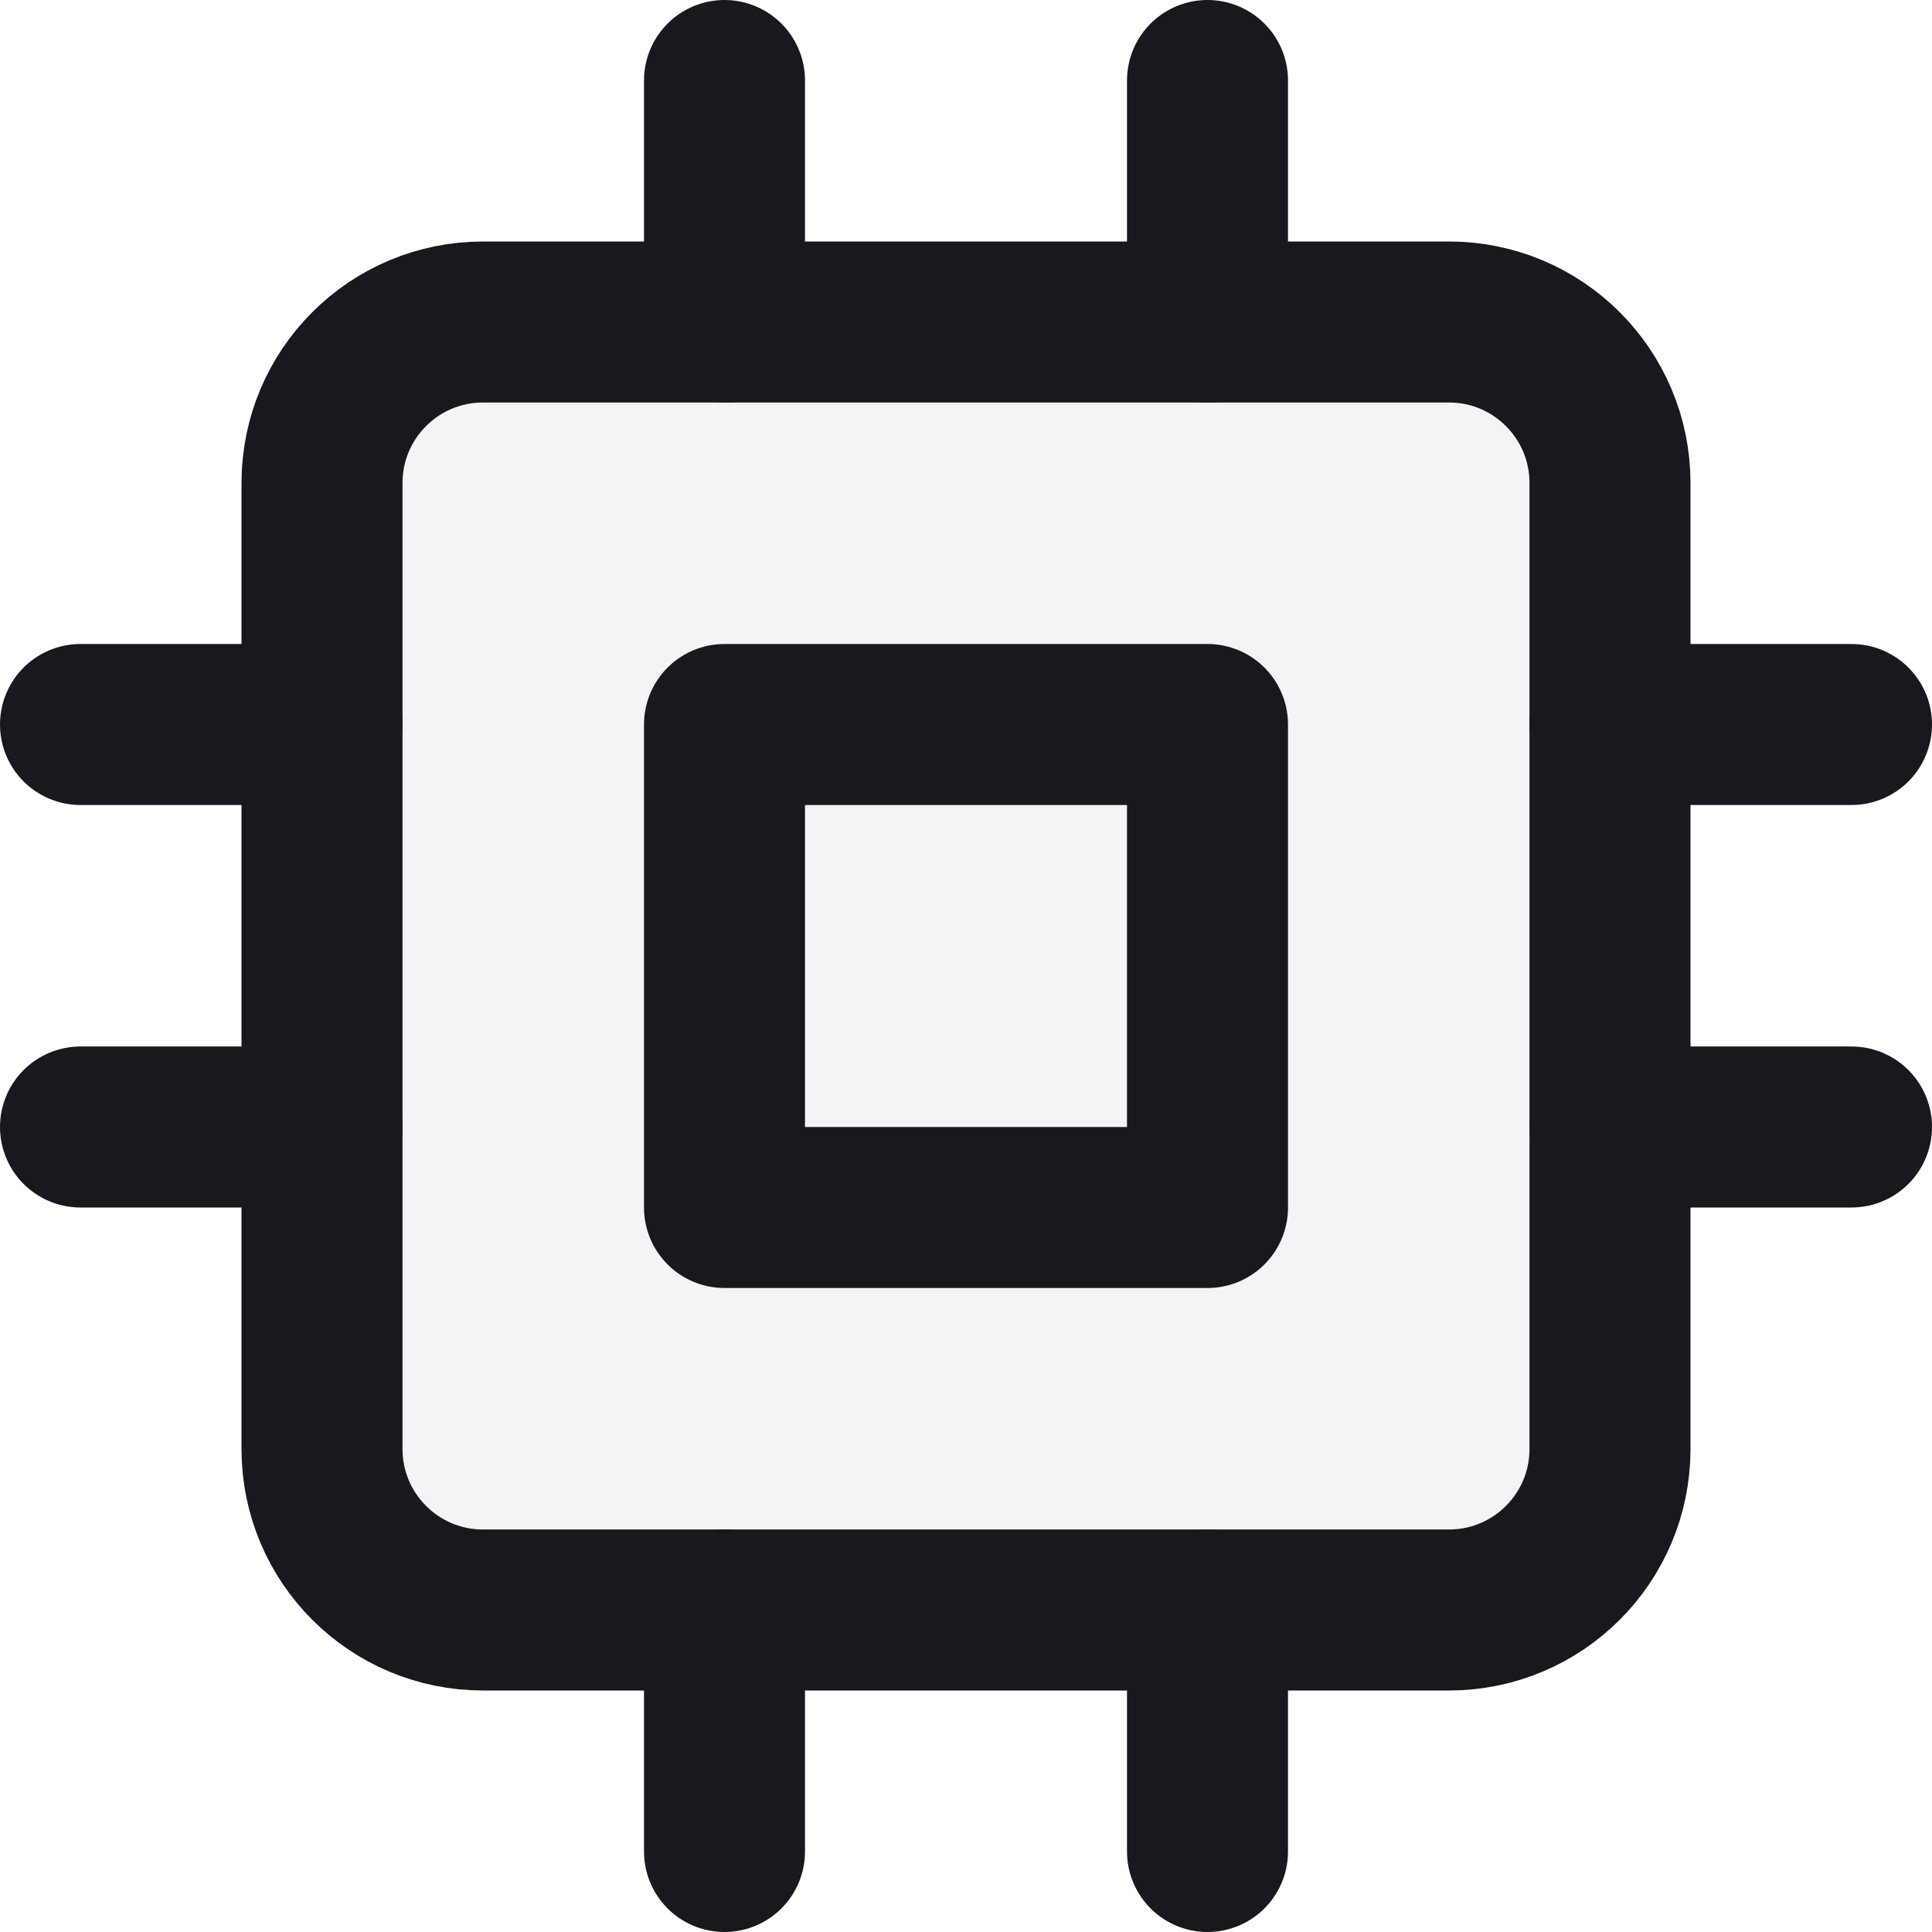
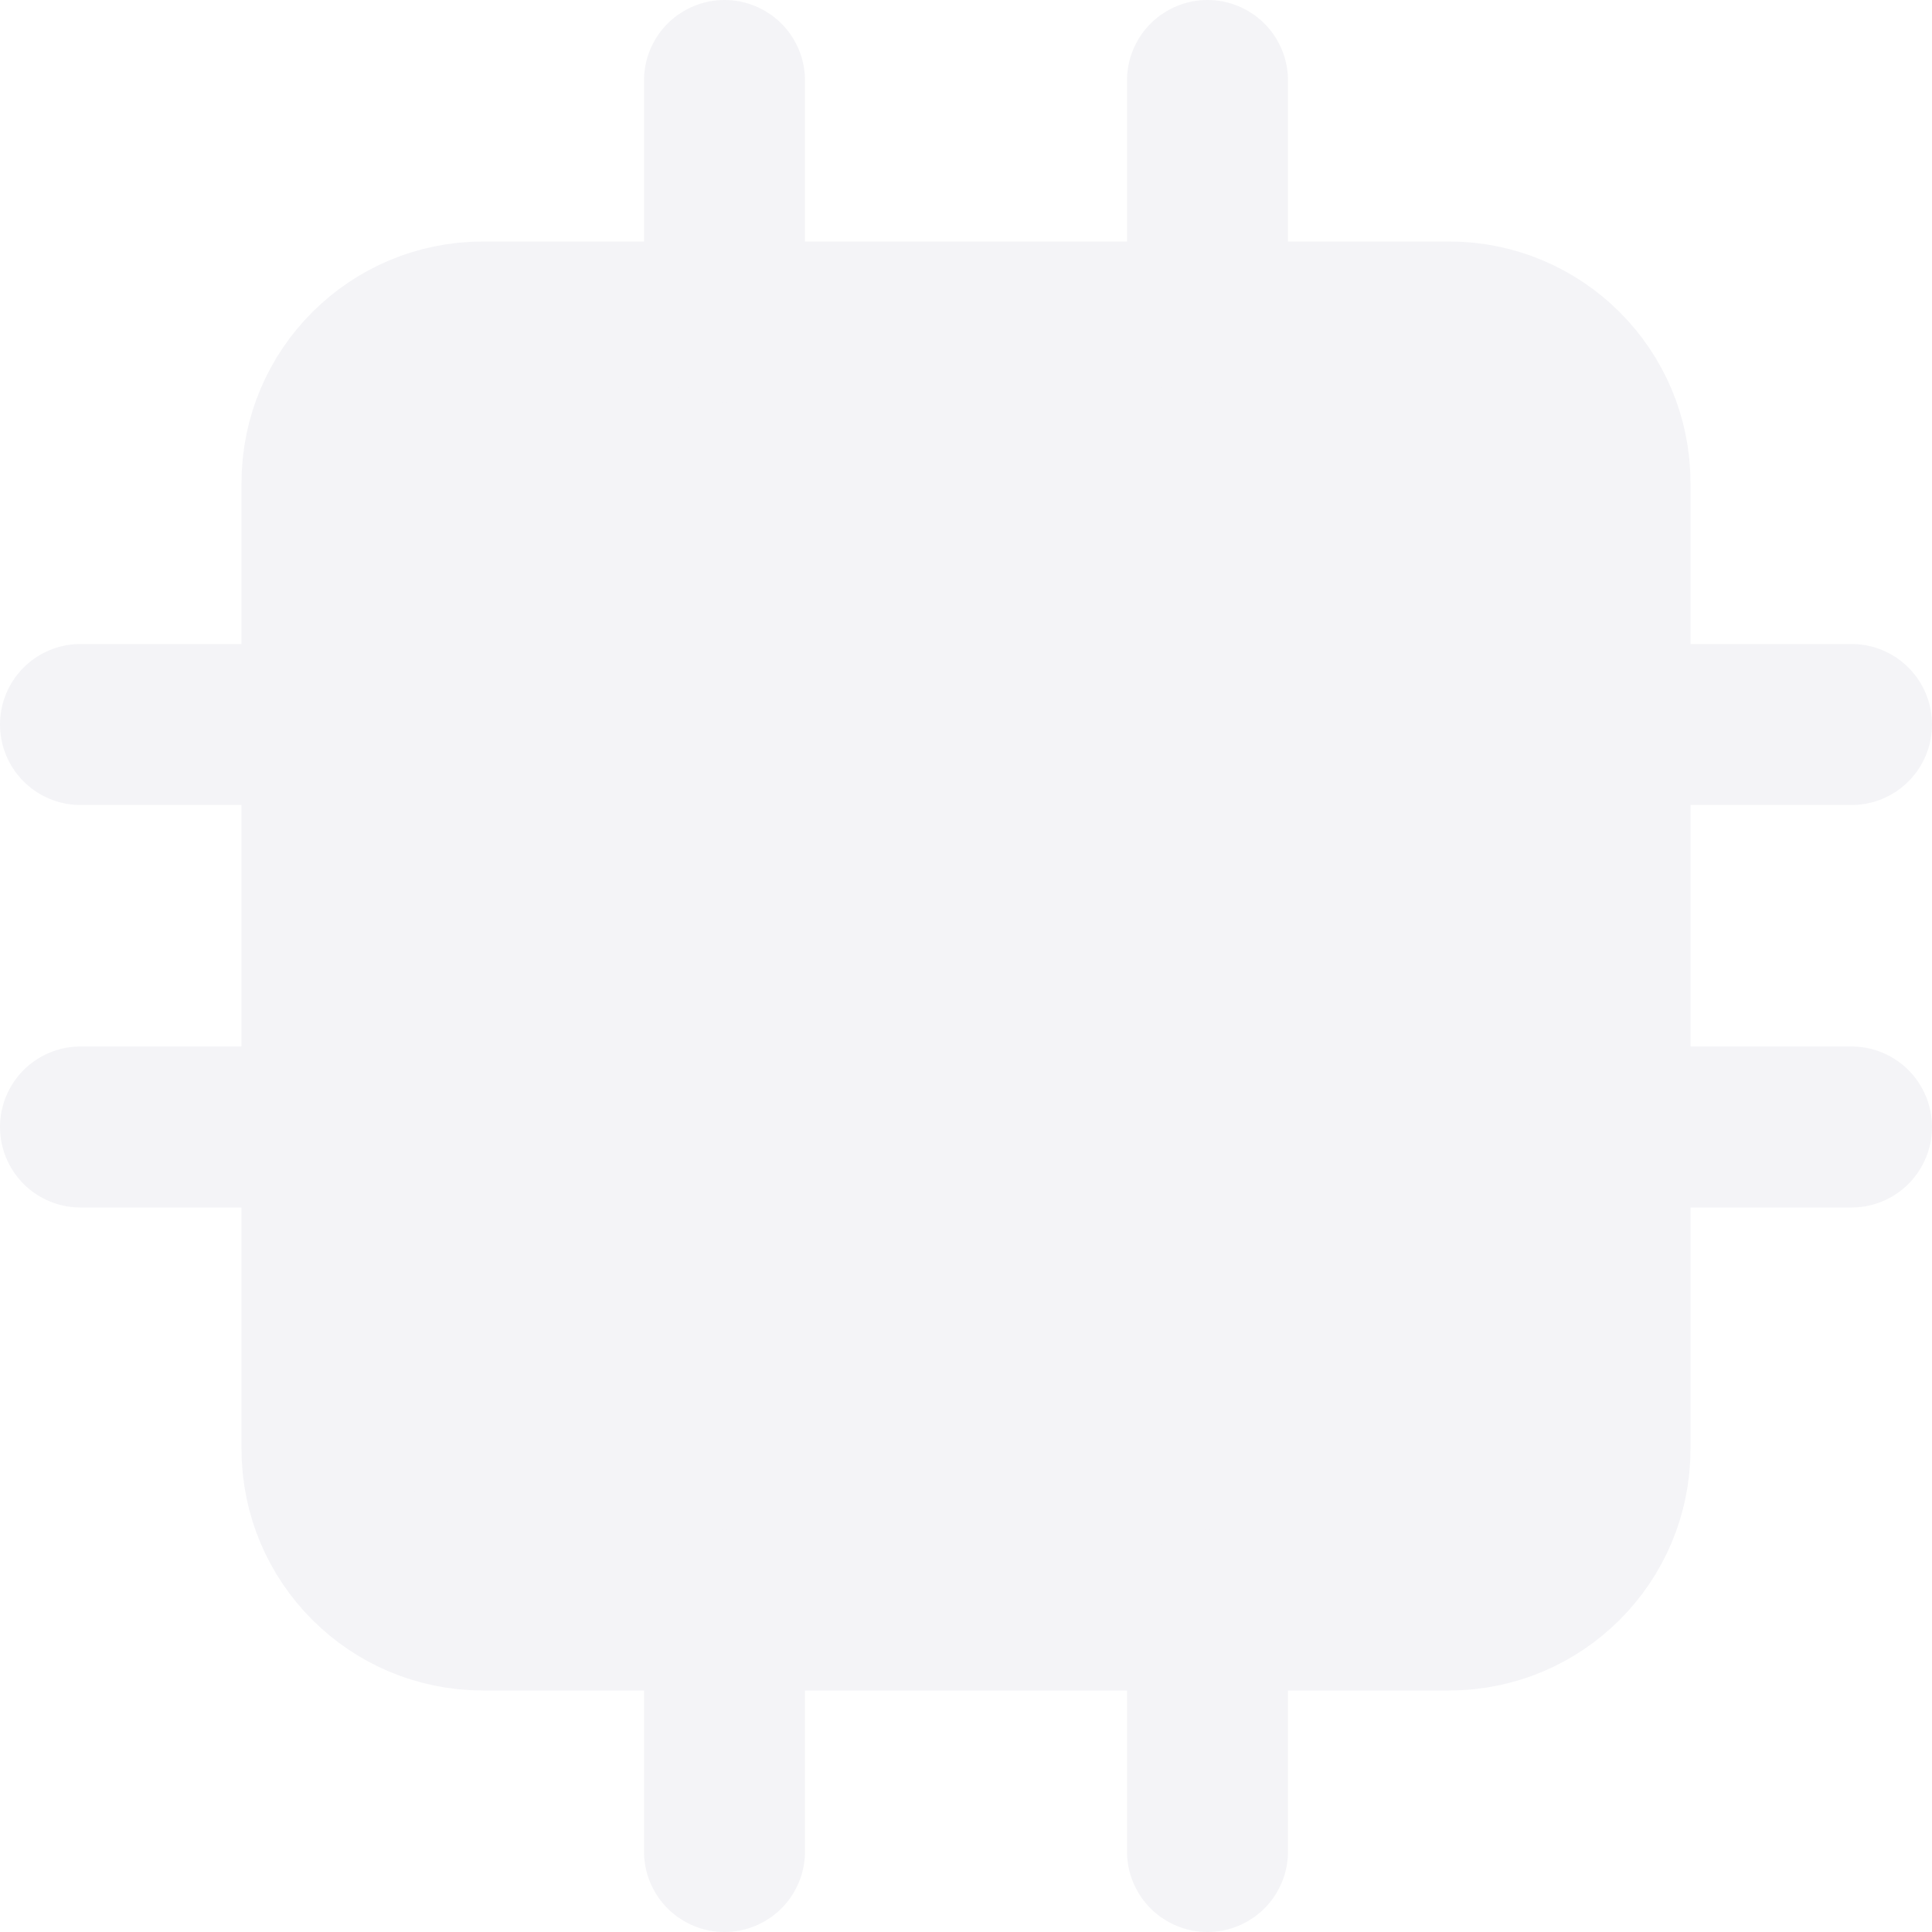
- <svg xmlns="http://www.w3.org/2000/svg" fill="#f4f4f7" height="24" stroke="#17191e" stroke-linecap="round" stroke-linejoin="round" stroke-width="2" viewBox="0 0 24 24" width="24">
+ <svg xmlns="http://www.w3.org/2000/svg" fill="#f4f4f7" height="24" stroke="#f4f4f7" stroke-linecap="round" stroke-linejoin="round" stroke-width="2" viewBox="0 0 24 24" width="24">
  <rect height="16" rx="2" width="16" x="4" y="4" />
  <path d="m9 9h6v6h-6z" />
  <path d="m9 1v3" />
  <path d="m15 1v3" />
  <path d="m9 20v3" />
  <path d="m15 20v3" />
  <path d="m20 9h3" />
  <path d="m20 14h3" />
  <path d="m1 9h3" />
  <path d="m1 14h3" />
</svg>
